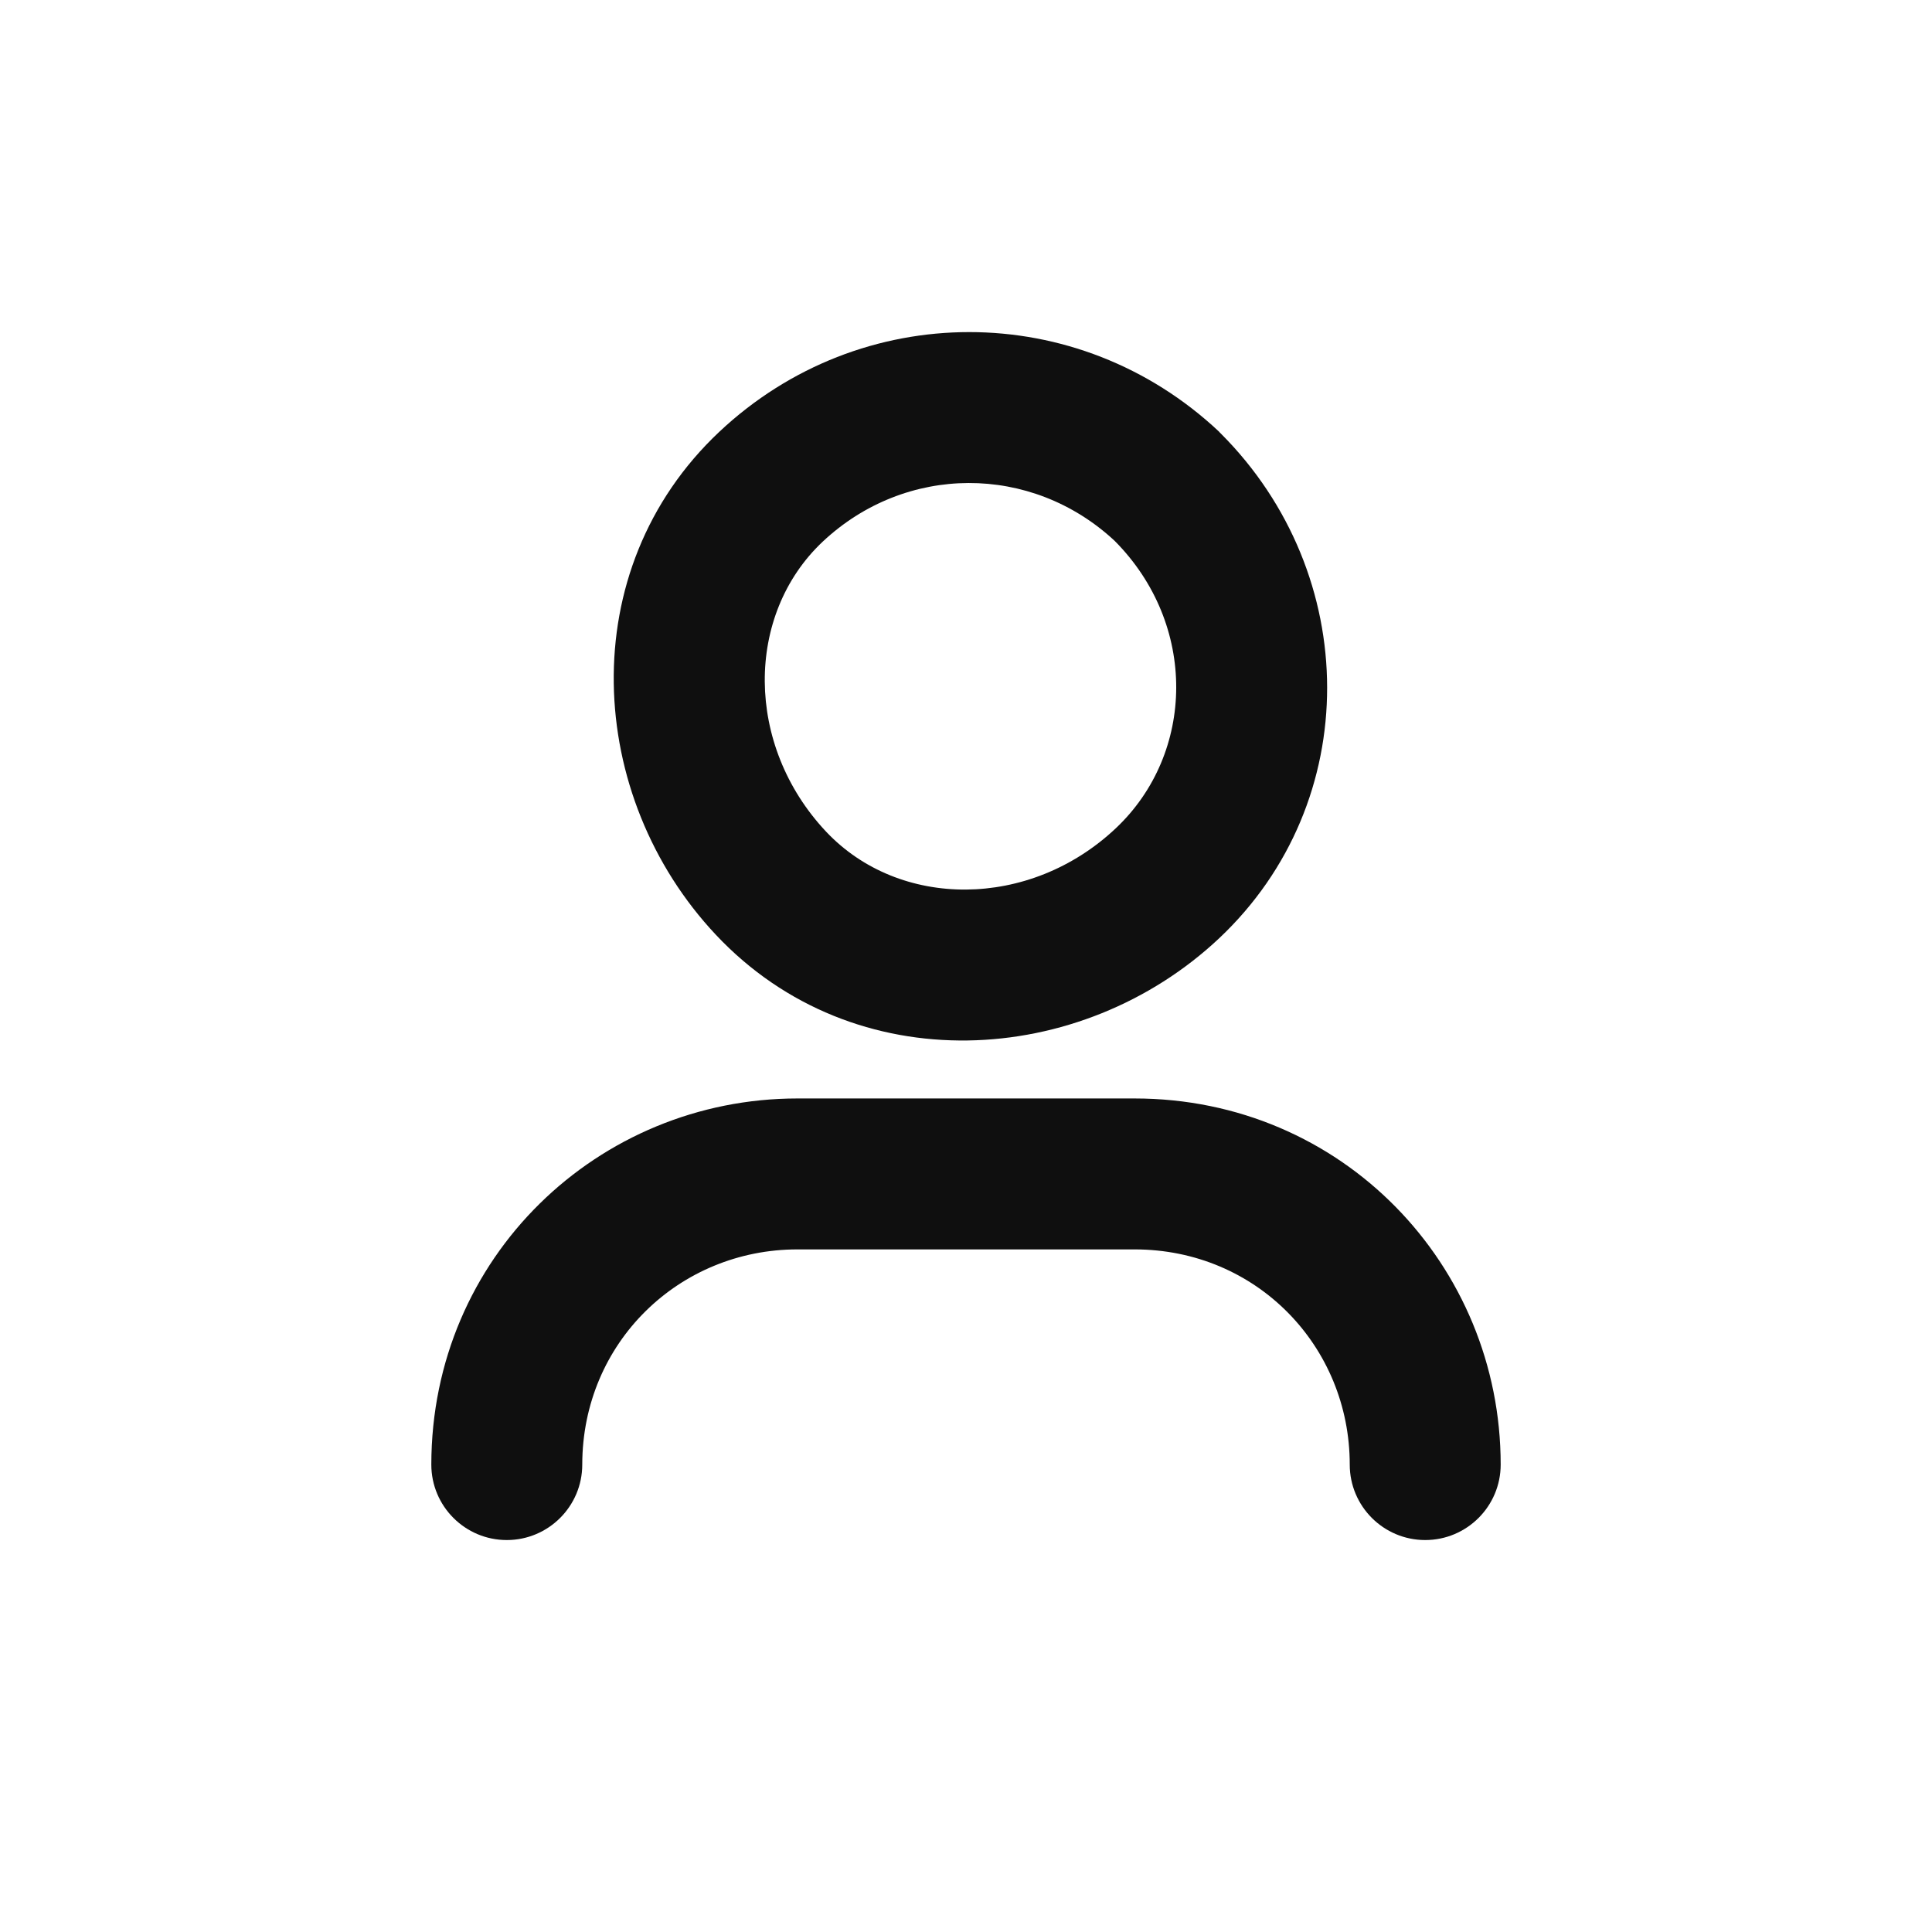
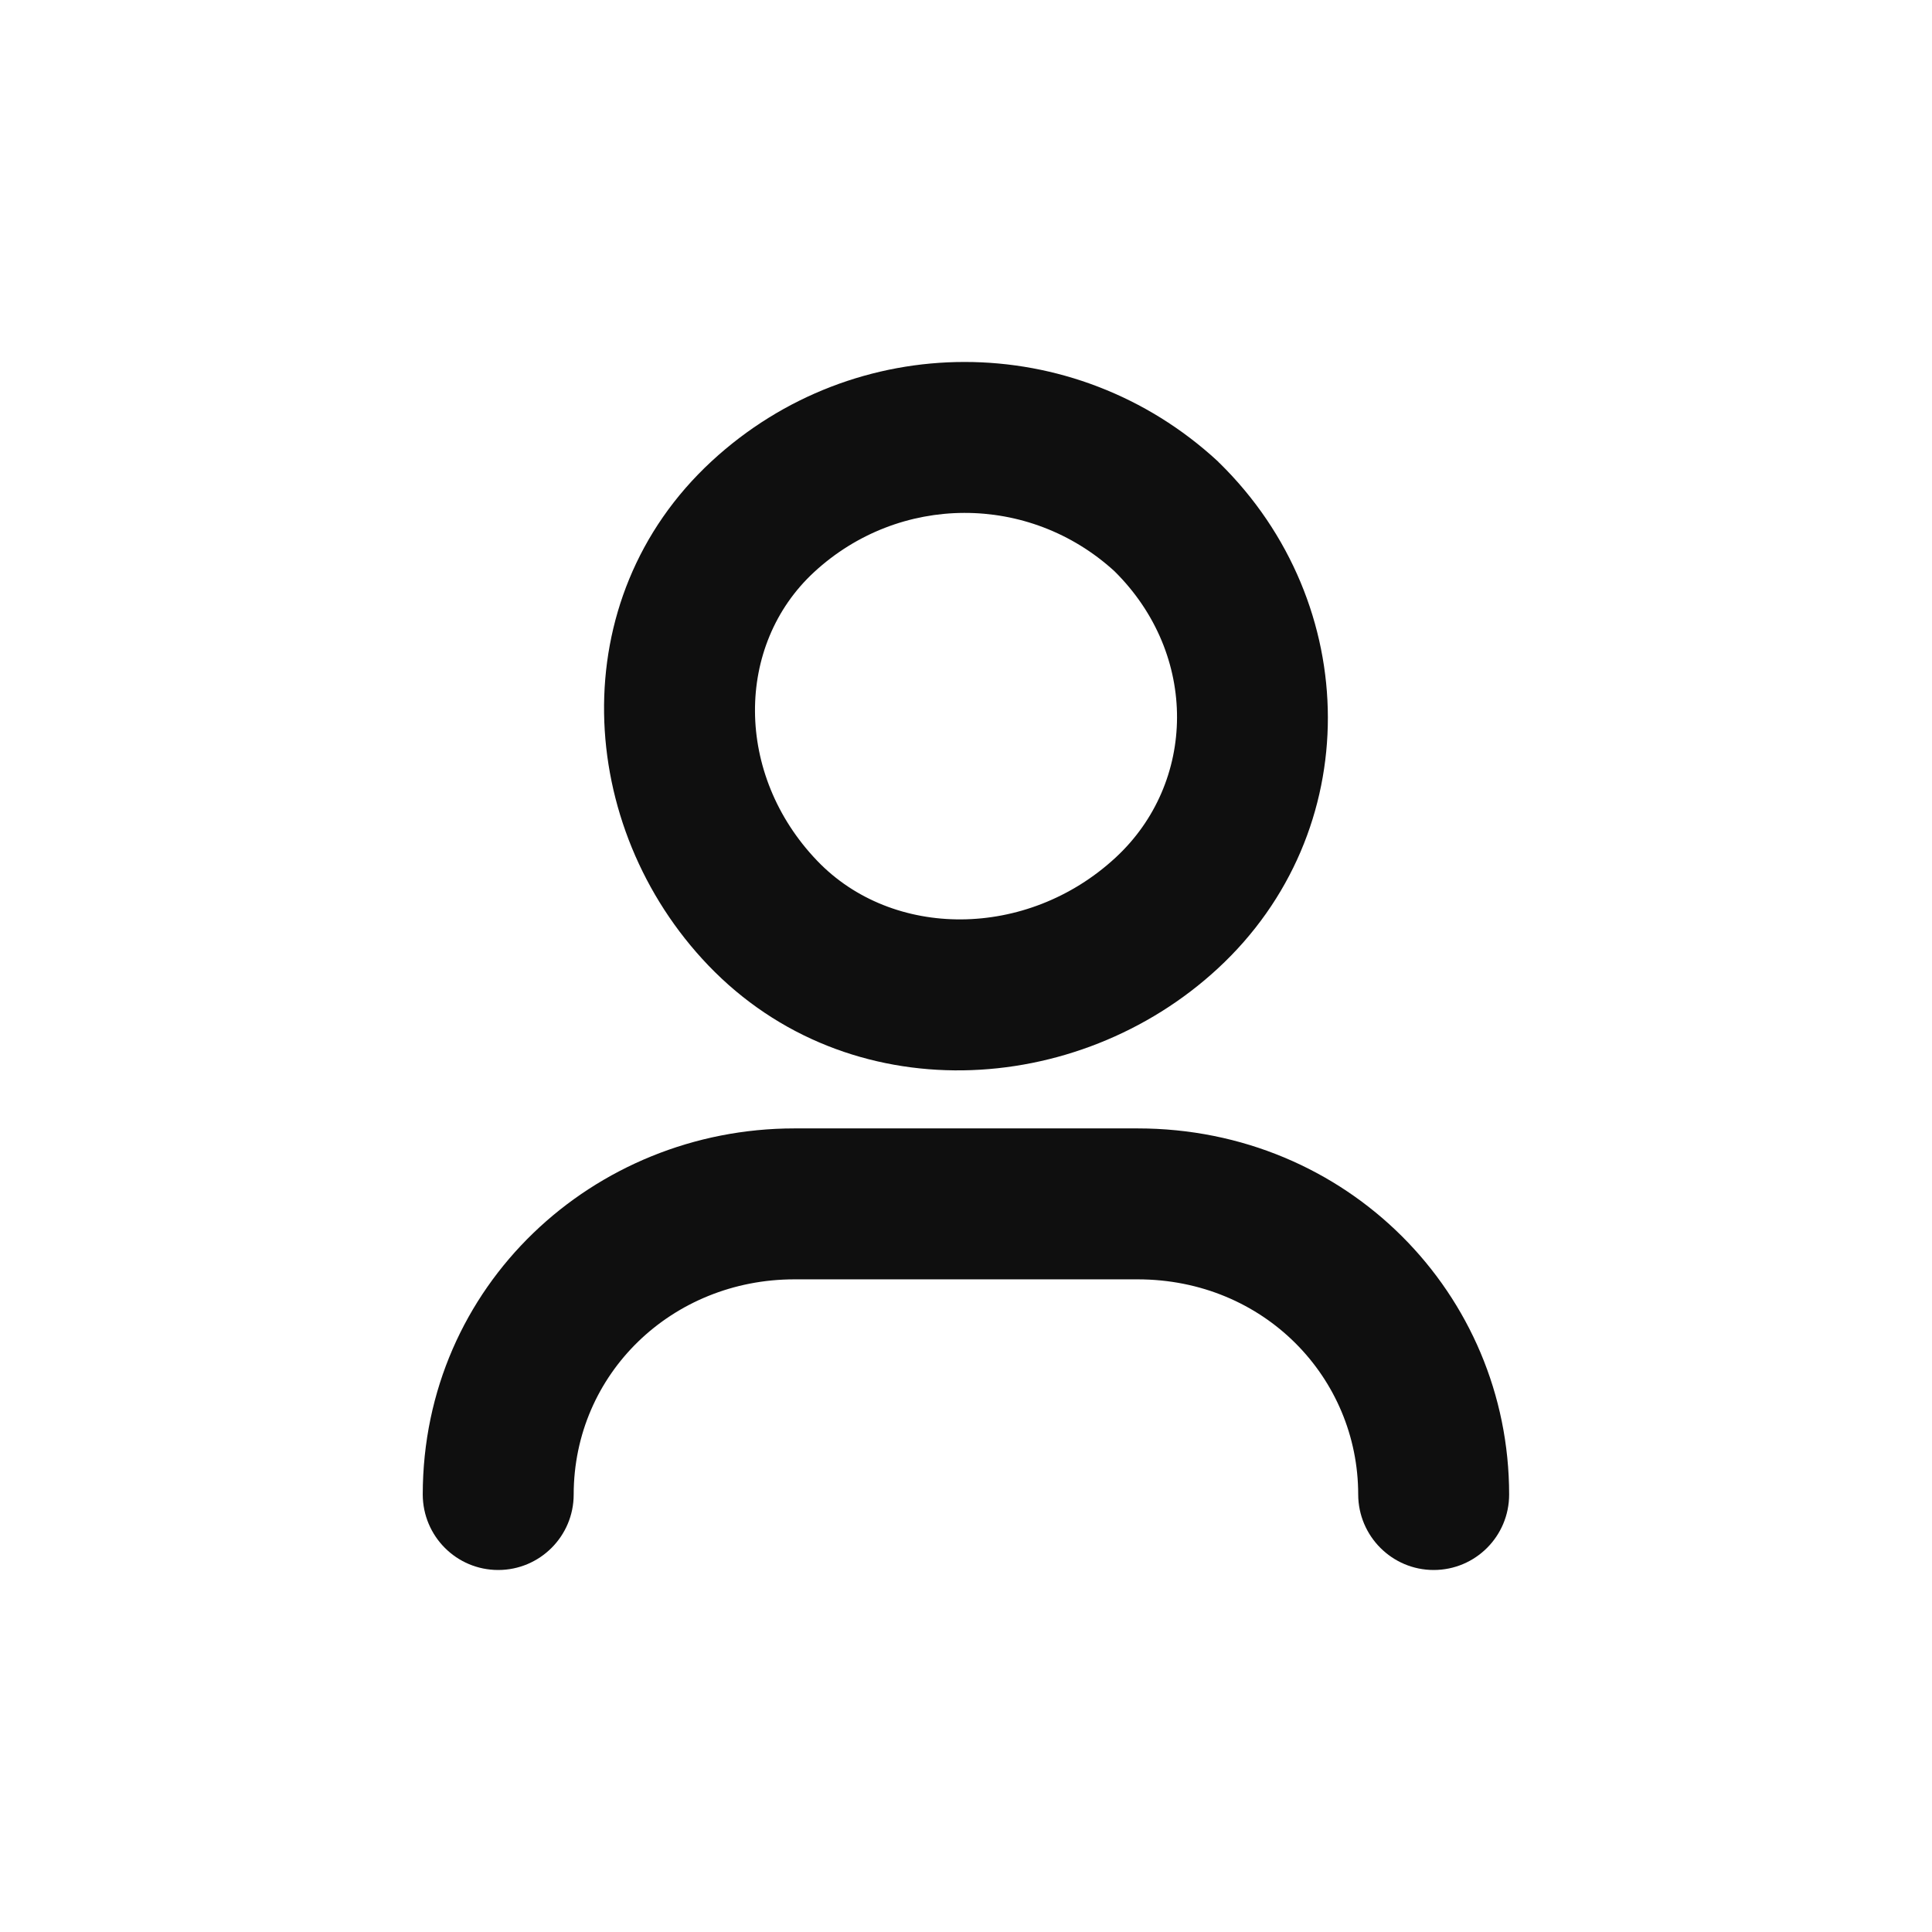
<svg xmlns="http://www.w3.org/2000/svg" width="16" height="16" viewBox="0 0 16 16" fill="none">
-   <path d="M9.396 9.097C11.118 9.097 12.428 10.48 12.428 12.129C12.428 12.474 12.148 12.754 11.803 12.754C11.458 12.754 11.178 12.474 11.178 12.129C11.178 11.152 10.409 10.347 9.396 10.347H6.604C5.627 10.347 4.823 11.116 4.822 12.129C4.822 12.474 4.542 12.754 4.197 12.754C3.852 12.754 3.572 12.474 3.572 12.129C3.573 10.407 4.956 9.097 6.604 9.097H9.396Z" fill="#0F0F0F" />
-   <path d="M5.957 3.576C7.128 2.475 8.926 2.475 10.097 3.576C10.099 3.579 10.101 3.582 10.104 3.584C10.106 3.586 10.108 3.588 10.11 3.59C11.277 4.757 11.296 6.64 10.097 7.77C8.952 8.847 7.075 8.96 5.93 7.743C4.852 6.598 4.74 4.721 5.957 3.576ZM9.23 4.478C8.541 3.838 7.5 3.841 6.813 4.486C6.17 5.092 6.168 6.171 6.841 6.887C7.447 7.53 8.525 7.533 9.24 6.86C9.899 6.239 9.92 5.171 9.23 4.478Z" fill="#0F0F0F" />
+   <path d="M9.421 9.345C11.158 9.345 12.498 10.718 12.498 12.377C12.498 12.722 12.219 13.002 11.873 13.002C11.529 13.002 11.249 12.722 11.248 12.377C11.248 11.411 10.471 10.595 9.421 10.595H6.579C5.566 10.595 4.752 11.375 4.751 12.377C4.751 12.722 4.471 13.002 4.126 13.002C3.781 13.002 3.502 12.723 3.501 12.377C3.502 10.645 4.916 9.345 6.579 9.345H9.421Z" fill="#0F0F0F" />
+   <path d="M5.893 3.82C7.08 2.723 8.898 2.724 10.085 3.82C10.088 3.822 10.091 3.826 10.093 3.829C10.095 3.83 10.097 3.832 10.099 3.834C11.288 5.001 11.309 6.891 10.085 8.021C8.924 9.094 7.026 9.205 5.866 7.995C4.768 6.849 4.653 4.966 5.893 3.82ZM9.229 4.73C8.521 4.084 7.447 4.087 6.742 4.738C6.087 5.343 6.083 6.415 6.768 7.129C7.391 7.779 8.504 7.781 9.238 7.103C9.908 6.484 9.93 5.423 9.229 4.73Z" fill="#0F0F0F" />
</svg>
